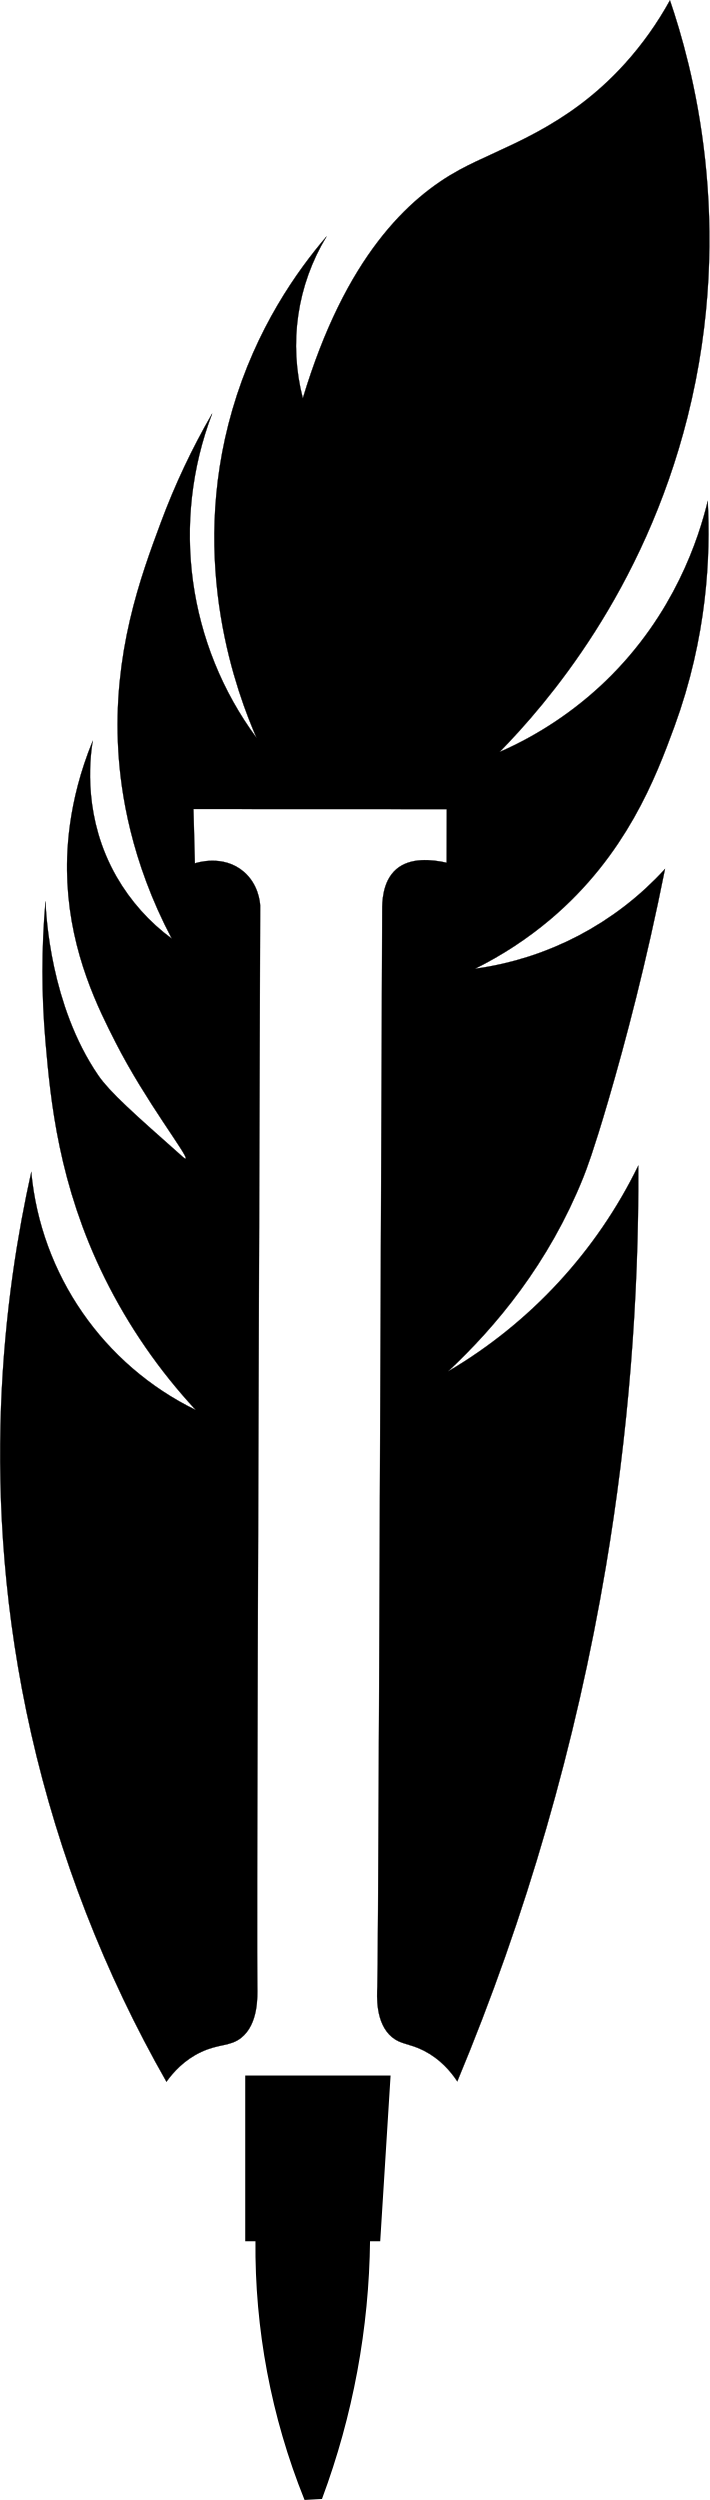
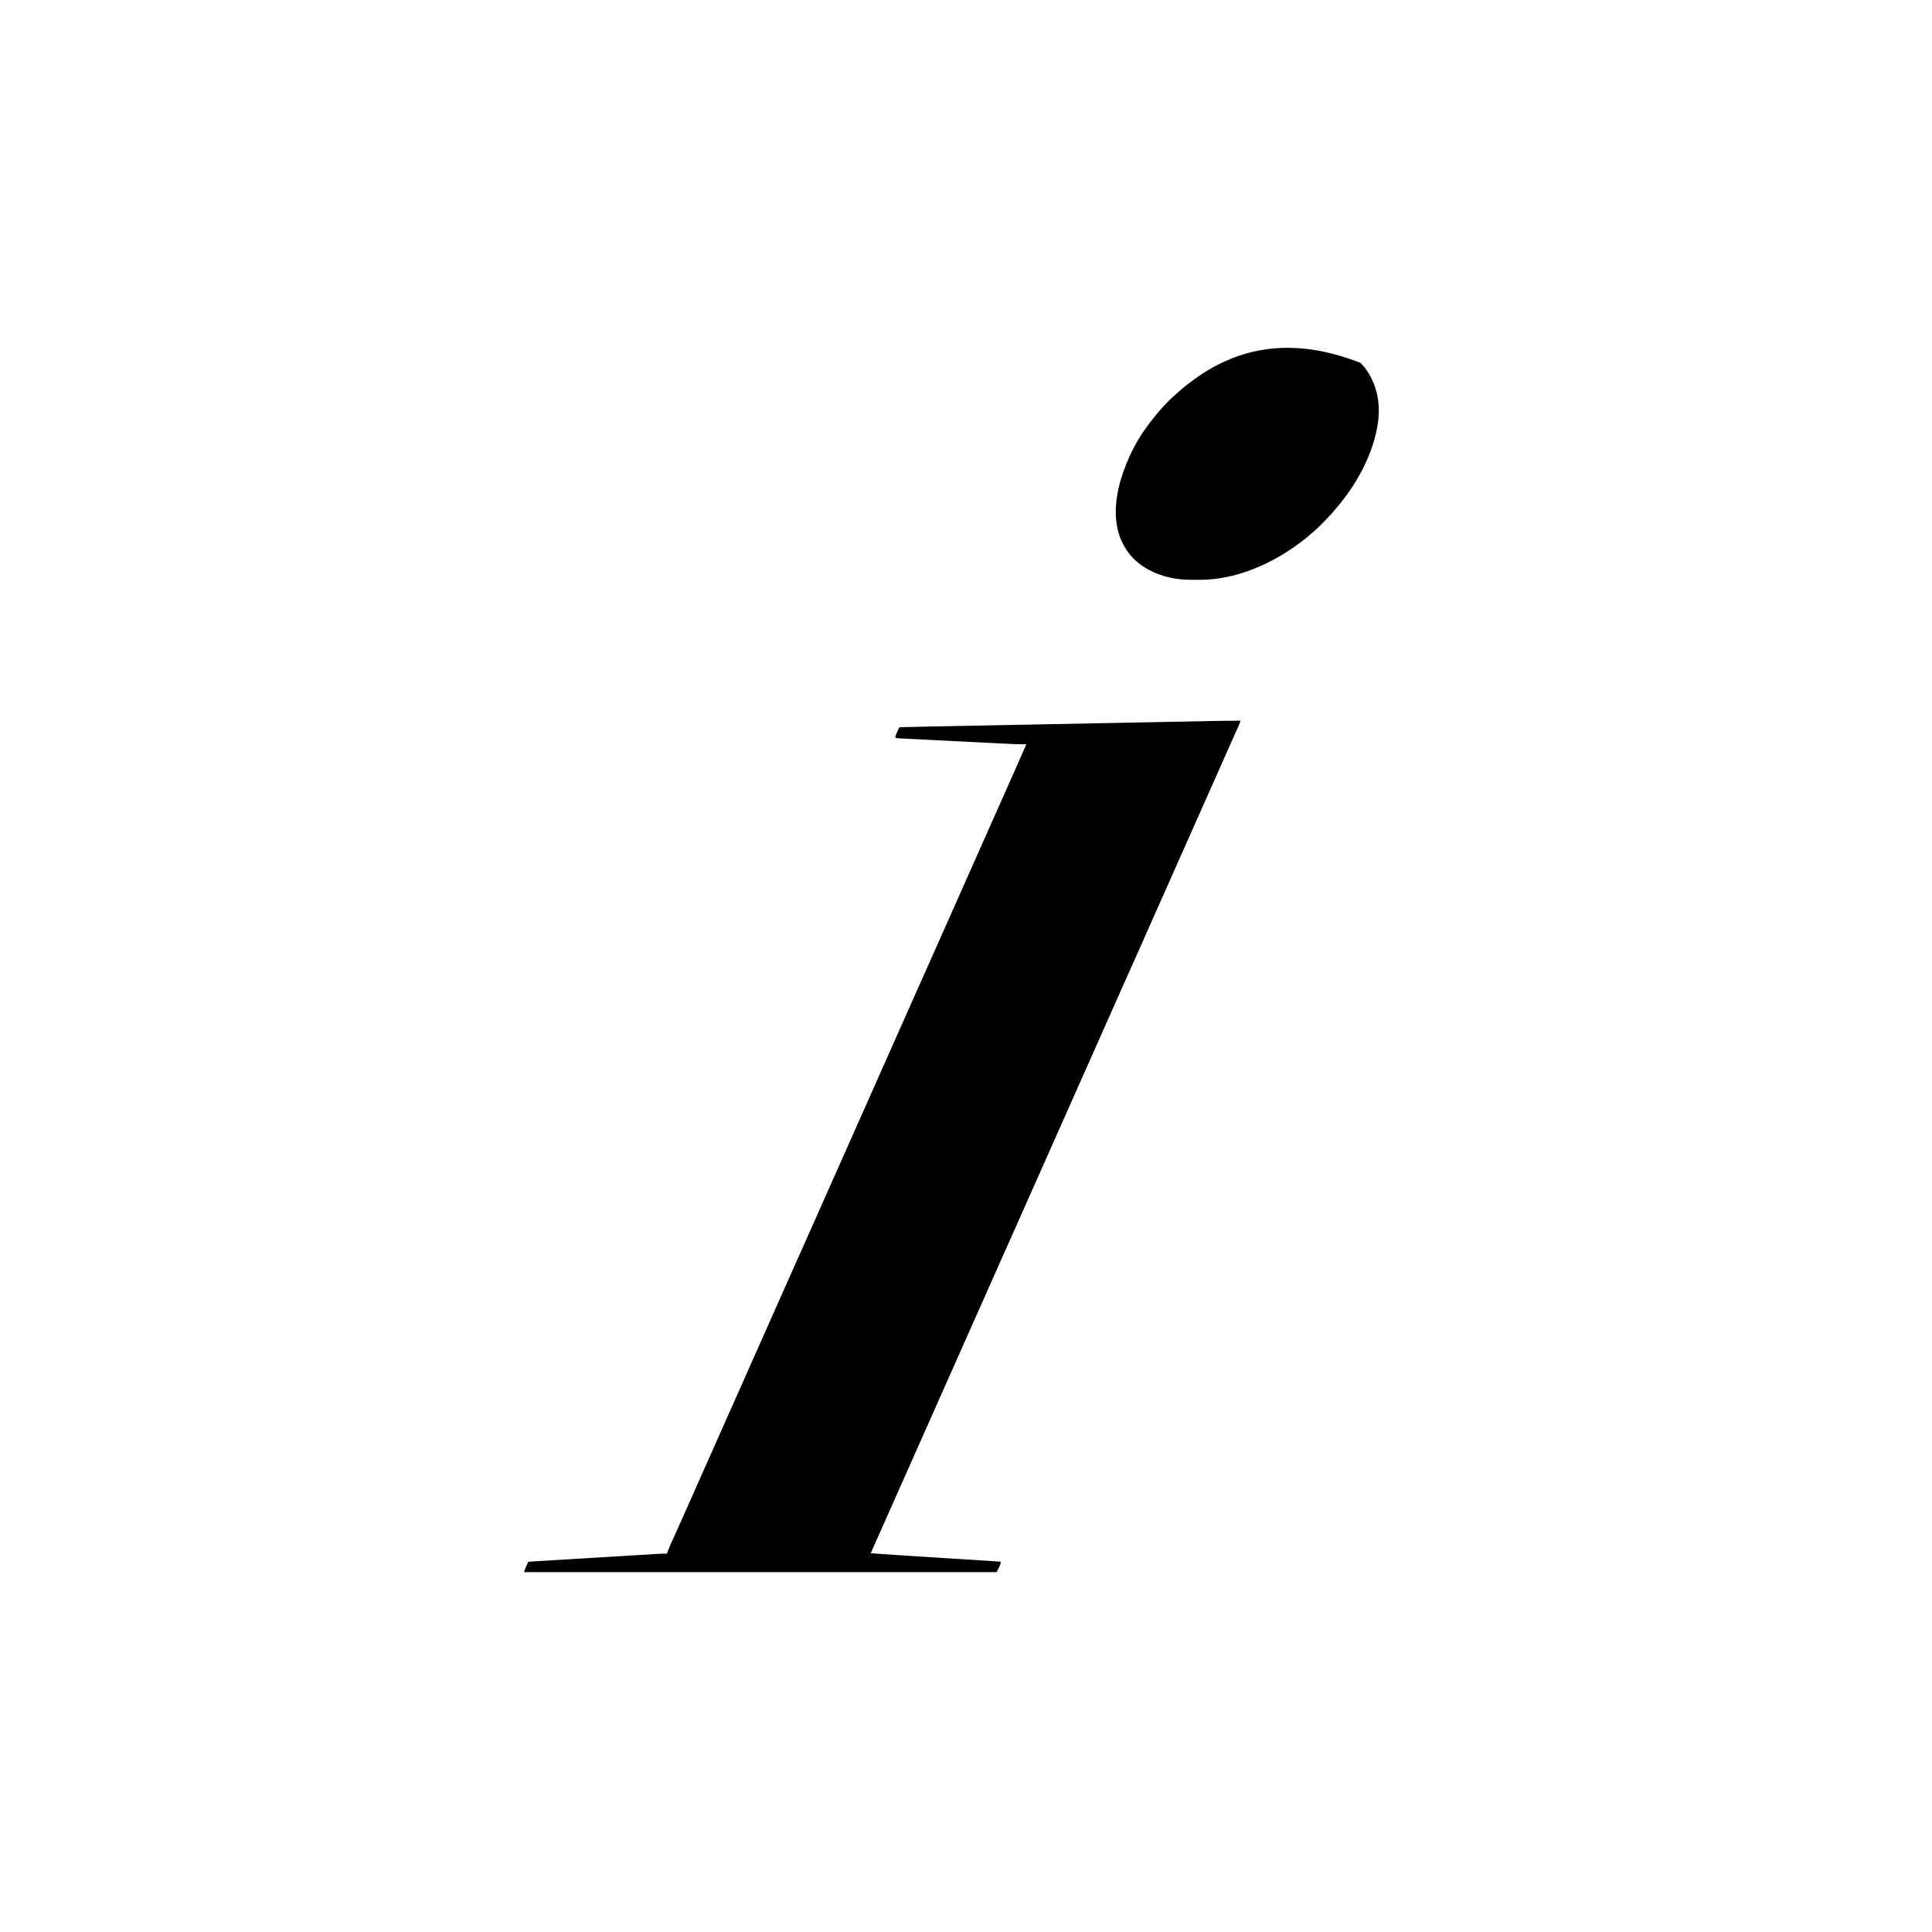
- <svg xmlns="http://www.w3.org/2000/svg" id="Layer_2" data-name="Layer 2" viewBox="0 0 685.13 2413.87">
-   <defs>
-     <style>.cls-1,.cls-2{stroke:#000;stroke-miterlimit:10;}.cls-1{stroke-width:0.25px;}.cls-2{stroke-width:2px;}</style>
-   </defs>
-   <path class="cls-1" d="M1098.16,2083.44c6.35-8.86,17-21,33.51-28.7,17.33-8.12,27.89-5.24,38.55-13.62,16.71-13.14,15.87-40,15.71-49.43-.8-45.84.89-465.51,2.72-1044-.23-3.54-1.7-20.33-15.71-32.47-20-17.31-46.27-8.55-47.34-8.17q-.69-26.24-1.36-52.48l244.56.11q-.06,25.88-.11,51.74c-14.47-3.22-35.22-5.3-48.65,6.32-13.82,12-13.54,33-13.56,39.24-2.62,681.05-3.93,1021.58-4.71,1040-.35,8-2.1,34.86,14.13,48.39,8.68,7.23,16.85,5.95,30.87,13.11,15.82,8.09,26,20.23,32.21,29.63a2269.8,2269.8,0,0,0,143.43-496.83,2265.06,2265.06,0,0,0,31.35-387.41,468.56,468.56,0,0,1-183.71,198.73c46-43,97.33-104.17,130.72-187.69,2.87-7.2,9.53-24.36,24.09-74.16,16.72-57.23,36.56-132.55,54.67-223.3a303.85,303.85,0,0,1-183.5,96.36,360.69,360.69,0,0,0,72.9-47.76c73.15-61.84,101.6-136.74,119.65-186,31.79-86.86,35-165.2,32.21-217.73-8.51,35-31.83,109.21-98.35,173.49a351,351,0,0,1-102.64,68.72C1465,753.32,1558.87,645,1601.31,475.93c47.1-187.6,3.69-341.47-17-402.19A324.93,324.93,0,0,1,1540.72,135c-57,63-118.65,80.21-159.15,102.15C1331.42,264.3,1270.7,322.07,1229.84,458a202.66,202.66,0,0,1,22.92-156.31c-28.23,33-68.15,88.9-90.94,167.34-43.41,149.4,5.64,276.3,23.38,316.94a329.85,329.85,0,0,1-42.91-313.21,688.32,688.32,0,0,0-49.56,105.19c-19.17,51.62-46.81,126-41,221.27,2.37,38.56,11.72,104.91,51.59,180.53A195,195,0,0,1,1050,920c-32.12-56.07-26.09-111.8-23.11-131-24.21,59.21-25.77,108.42-24.37,136.59,3.45,69.53,30.11,122.07,46.64,154.55,29,56.93,70.45,109.79,67.54,111.91-.53.38-2.22-1.1-2.81-1.62-47-41.66-70.52-62.48-81.7-78.87-46.07-67.5-50.32-154.84-50.82-167.91a784.73,784.73,0,0,0,0,135.53c4.91,56.7,12.56,138,57.22,228.28a538,538,0,0,0,87.93,127.44,285.4,285.4,0,0,1-158.89-229.76c-25.26,113.71-52.6,310.06,0,542.4A1226.31,1226.31,0,0,0,1098.16,2083.44Z" transform="translate(-937.44 -73.43)" />
-   <path class="cls-2" d="M1175.22,2078.47v158h9.88a652.46,652.46,0,0,0,47.05,249.75l15.46-.87a736.9,736.9,0,0,0,46.14-248.88h9.87l9.88-158Z" transform="translate(-937.44 -73.43)" />
+ <svg xmlns="http://www.w3.org/2000/svg" version="1.1" width="4096" height="4096">
+   <path d="M0 0 C-1.133 3.433 -2.271 6.796 -3.746 10.098 C-4.082 10.855 -4.419 11.612 -4.765 12.392 C-5.129 13.202 -5.493 14.013 -5.867 14.848 C-6.254 15.715 -6.64 16.582 -7.038 17.476 C-8.315 20.339 -9.595 23.201 -10.875 26.062 C-11.778 28.086 -12.68 30.109 -13.582 32.133 C-15.457 36.338 -17.333 40.542 -19.21 44.747 C-23.073 53.402 -26.921 62.064 -30.768 70.727 C-32.845 75.402 -34.922 80.076 -37 84.75 C-37.833 86.625 -38.667 88.5 -39.5 90.375 C-80.75 183.188 -122 276 -205.75 464.437 C-206.583 466.313 -207.417 468.188 -208.25 470.063 C-210.332 474.747 -212.414 479.431 -214.496 484.114 C-218.266 492.597 -222.036 501.08 -225.801 509.566 C-227.909 514.315 -230.017 519.064 -232.125 523.812 C-232.54 524.747 -232.955 525.682 -233.383 526.645 C-239.621 540.692 -245.916 554.711 -252.24 568.72 C-258.291 582.132 -264.23 595.592 -270.126 609.074 C-276.037 622.587 -282.052 636.049 -288.125 649.49 C-293.832 662.125 -299.446 674.797 -305 687.5 C-311.284 701.872 -317.666 716.196 -324.125 730.49 C-329.832 743.125 -335.446 755.797 -341 768.5 C-347.284 782.872 -353.666 797.196 -360.125 811.49 C-365.832 824.125 -371.446 836.797 -377 849.5 C-383.284 863.872 -389.666 878.196 -396.125 892.49 C-401.832 905.125 -407.446 917.797 -413 930.5 C-419.284 944.872 -425.666 959.196 -432.125 973.49 C-437.832 986.125 -443.446 998.797 -449 1011.5 C-455.285 1025.872 -461.666 1040.197 -468.126 1054.492 C-473.814 1067.083 -479.405 1079.714 -484.938 1092.375 C-491.408 1107.181 -498.011 1121.922 -504.696 1136.633 C-510.968 1150.437 -517.111 1164.294 -523.182 1178.187 C-528.708 1190.828 -534.319 1203.428 -540 1216 C-546.084 1229.464 -552.081 1242.963 -558 1256.5 C-564.284 1270.872 -570.666 1285.196 -577.125 1299.49 C-582.832 1312.125 -588.446 1324.797 -594 1337.5 C-600.284 1351.872 -606.666 1366.196 -613.125 1380.49 C-618.832 1393.125 -624.446 1405.797 -630 1418.5 C-636.284 1432.872 -642.666 1447.196 -649.125 1461.49 C-654.832 1474.125 -660.446 1486.797 -666 1499.5 C-672.284 1513.872 -678.666 1528.196 -685.125 1542.49 C-690.832 1555.125 -696.446 1567.797 -702 1580.5 C-708.284 1594.872 -714.666 1609.196 -721.125 1623.49 C-726.832 1636.125 -732.445 1648.798 -738 1661.5 C-744.259 1675.812 -750.609 1690.079 -757.039 1704.315 C-766.15 1724.489 -775.074 1744.744 -784 1765 C-747.994 1767.573 -711.975 1769.919 -675.949 1772.199 C-674.838 1772.27 -673.728 1772.34 -672.583 1772.412 C-657.637 1773.358 -642.691 1774.301 -627.745 1775.243 C-610.169 1776.35 -592.592 1777.46 -575.016 1778.571 C-568.47 1778.985 -561.924 1779.398 -555.377 1779.81 C-551.325 1780.065 -547.274 1780.321 -543.222 1780.577 C-541.358 1780.694 -539.495 1780.812 -537.631 1780.929 C-527.748 1781.549 -517.871 1782.201 -508 1783 C-509 1789 -509 1789 -517 1805 C-847.66 1805 -1178.32 1805 -1519 1805 C-1516.75 1798.25 -1516.75 1798.25 -1515.273 1794.914 C-1514.964 1794.212 -1514.655 1793.509 -1514.336 1792.785 C-1513.86 1791.716 -1513.86 1791.716 -1513.375 1790.625 C-1513.05 1789.889 -1512.725 1789.153 -1512.391 1788.395 C-1511.596 1786.595 -1510.798 1784.797 -1510 1783 C-1476.657 1780.979 -1443.315 1778.957 -1409.972 1776.936 C-1406.028 1776.697 -1402.085 1776.458 -1398.141 1776.219 C-1397.356 1776.171 -1396.571 1776.124 -1395.762 1776.075 C-1383.08 1775.306 -1370.397 1774.537 -1357.715 1773.768 C-1344.685 1772.978 -1331.654 1772.188 -1318.624 1771.399 C-1310.595 1770.912 -1302.566 1770.425 -1294.537 1769.938 C-1288.363 1769.564 -1282.188 1769.19 -1276.013 1768.816 C-1273.493 1768.663 -1270.973 1768.51 -1268.454 1768.357 C-1262.888 1768.02 -1257.322 1767.683 -1251.756 1767.348 C-1248.128 1767.129 -1244.501 1766.908 -1240.873 1766.682 C-1239.361 1766.59 -1237.849 1766.497 -1236.337 1766.405 C-1234.456 1766.288 -1234.456 1766.288 -1232.537 1766.169 C-1227.023 1765.905 -1221.52 1765.914 -1216 1766 C-1215.737 1765.166 -1215.737 1765.166 -1215.468 1764.314 C-1213.76 1759.034 -1211.787 1753.994 -1209.473 1748.953 C-1209.132 1748.201 -1208.792 1747.449 -1208.441 1746.675 C-1207.705 1745.05 -1206.966 1743.426 -1206.226 1741.803 C-1204.192 1737.341 -1202.174 1732.871 -1200.152 1728.402 C-1199.729 1727.468 -1199.306 1726.533 -1198.87 1725.57 C-1194.24 1715.339 -1189.679 1705.077 -1185.125 1694.812 C-1184.285 1692.921 -1183.446 1691.029 -1182.606 1689.138 C-1180.914 1685.327 -1179.223 1681.516 -1177.532 1677.706 C-1173.775 1669.238 -1170.011 1660.773 -1166.248 1652.307 C-1164.165 1647.622 -1162.083 1642.936 -1160 1638.25 C-1159.167 1636.375 -1158.333 1634.5 -1157.5 1632.625 C-1157.088 1631.697 -1156.675 1630.769 -1156.25 1629.812 C-1115 1537 -1073.75 1444.188 -971.25 1213.563 C-970.417 1211.687 -969.583 1209.812 -968.75 1207.937 C-966.668 1203.253 -964.586 1198.569 -962.504 1193.886 C-958.734 1185.403 -954.964 1176.92 -951.199 1168.434 C-949.091 1163.685 -946.983 1158.936 -944.875 1154.188 C-944.46 1153.253 -944.045 1152.318 -943.617 1151.355 C-937.379 1137.308 -931.084 1123.289 -924.76 1109.28 C-918.709 1095.868 -912.77 1082.408 -906.874 1068.926 C-900.963 1055.413 -894.948 1041.951 -888.875 1028.51 C-883.168 1015.875 -877.554 1003.203 -872 990.5 C-865.716 976.128 -859.334 961.804 -852.875 947.51 C-847.168 934.875 -841.554 922.203 -836 909.5 C-829.716 895.128 -823.334 880.804 -816.875 866.51 C-811.168 853.875 -805.554 841.203 -800 828.5 C-793.716 814.128 -787.334 799.804 -780.875 785.51 C-775.168 772.875 -769.554 760.203 -764 747.5 C-757.716 733.128 -751.334 718.804 -744.875 704.51 C-739.168 691.875 -733.554 679.203 -728 666.5 C-721.715 652.128 -715.334 637.803 -708.874 623.508 C-703.186 610.917 -697.595 598.286 -692.062 585.625 C-685.592 570.819 -678.989 556.078 -672.304 541.367 C-666.032 527.563 -659.889 513.706 -653.818 499.813 C-648.292 487.172 -642.681 474.572 -637 462 C-630.916 448.536 -624.919 435.037 -619 421.5 C-612.716 407.128 -606.334 392.804 -599.875 378.51 C-594.168 365.875 -588.554 353.203 -583 340.5 C-576.716 326.128 -570.334 311.804 -563.875 297.51 C-558.168 284.875 -552.554 272.203 -547 259.5 C-540.716 245.128 -534.334 230.804 -527.875 216.51 C-522.168 203.875 -516.554 191.203 -511 178.5 C-505.081 164.963 -499.084 151.464 -493 138 C-485.643 121.716 -478.427 105.374 -471.262 89.005 C-470.902 88.183 -470.542 87.362 -470.172 86.516 C-469.818 85.707 -469.464 84.898 -469.099 84.065 C-464.116 72.688 -459.062 61.342 -454 50 C-455.29 50.02 -455.29 50.02 -456.606 50.041 C-469.575 50.151 -482.487 49.485 -495.437 48.823 C-497.974 48.696 -500.512 48.569 -503.05 48.443 C-509.188 48.137 -515.326 47.827 -521.464 47.516 C-526.451 47.263 -531.438 47.011 -536.425 46.761 C-537.138 46.725 -537.851 46.689 -538.585 46.652 C-540.033 46.579 -541.481 46.507 -542.93 46.434 C-556.461 45.754 -569.993 45.07 -583.524 44.384 C-595.132 43.795 -606.74 43.211 -618.348 42.63 C-631.853 41.953 -645.359 41.275 -658.864 40.592 C-660.303 40.519 -661.742 40.446 -663.181 40.373 C-664.242 40.32 -664.242 40.32 -665.326 40.265 C-670.312 40.013 -675.299 39.763 -680.286 39.513 C-686.987 39.178 -693.688 38.839 -700.389 38.496 C-702.851 38.371 -705.313 38.247 -707.776 38.125 C-711.128 37.958 -714.48 37.787 -717.832 37.614 C-719.304 37.542 -719.304 37.542 -720.806 37.469 C-722.151 37.398 -722.151 37.398 -723.523 37.326 C-724.297 37.287 -725.07 37.248 -725.867 37.208 C-727.995 37 -729.943 36.574 -732 36 C-731.321 31.211 -729.459 27.124 -727.5 22.75 C-727.179 22.018 -726.858 21.286 -726.527 20.531 C-724.142 15.142 -724.142 15.142 -723 14 C-720.977 13.847 -718.949 13.763 -716.921 13.705 C-715.63 13.666 -714.339 13.628 -713.009 13.588 C-711.588 13.55 -710.168 13.513 -708.748 13.476 C-707.284 13.434 -705.819 13.393 -704.355 13.35 C-690.251 12.953 -676.144 12.657 -662.036 12.386 C-659.279 12.332 -656.522 12.277 -653.765 12.223 C-647.84 12.106 -641.915 11.99 -635.99 11.875 C-627.178 11.704 -618.367 11.531 -609.555 11.358 C-593.809 11.048 -578.062 10.74 -562.315 10.434 C-548.538 10.165 -534.761 9.896 -520.984 9.627 C-519.129 9.59 -517.273 9.554 -515.418 9.518 C-512.621 9.463 -509.825 9.408 -507.028 9.354 C-481.072 8.846 -455.116 8.339 -429.16 7.833 C-428.184 7.814 -427.208 7.795 -426.203 7.775 C-418.28 7.621 -410.357 7.467 -402.434 7.312 C-371.514 6.71 -340.594 6.106 -309.674 5.499 C-274.858 4.817 -240.043 4.135 -205.227 3.457 C-201.511 3.384 -197.795 3.312 -194.079 3.239 C-193.164 3.222 -192.25 3.204 -191.307 3.185 C-177.54 2.917 -163.773 2.647 -150.006 2.377 C-134.345 2.07 -118.685 1.764 -103.024 1.46 C-94.277 1.291 -85.531 1.12 -76.784 0.947 C-70.924 0.831 -65.063 0.717 -59.202 0.605 C-55.875 0.541 -52.549 0.476 -49.222 0.41 C-32.813 0.082 -16.413 -0.069 0 0 Z " fill="#000000" transform="translate(2630,1528)" />
+   <path d="M0 0 C16.689 17 27.246 37.753 33.449 60.598 C33.786 61.822 33.786 61.822 34.129 63.072 C40.433 87.285 39.647 116.228 34.449 140.598 C34.251 141.56 34.052 142.522 33.847 143.513 C21.304 203.022 -10.476 259.406 -49.551 305.598 C-50.376 306.595 -51.201 307.593 -52.051 308.621 C-61.915 320.507 -72.533 331.654 -83.426 342.598 C-84.115 343.291 -84.804 343.985 -85.514 344.7 C-90.031 349.203 -94.717 353.44 -99.551 357.598 C-100.599 358.523 -101.646 359.45 -102.691 360.379 C-165.645 415.699 -252.647 459.106 -337.957 459.836 C-338.912 459.846 -339.867 459.855 -340.851 459.865 C-361.389 460.032 -381.396 460.051 -401.551 455.598 C-402.419 455.41 -403.287 455.223 -404.182 455.03 C-440.478 446.954 -474.401 428.696 -495.699 397.445 C-497.747 394.209 -499.674 390.936 -501.551 387.598 C-502.158 386.52 -502.765 385.442 -503.391 384.332 C-525.938 341.902 -521.161 289.635 -507.643 245.219 C-494.593 203.055 -475.225 163.295 -447.967 128.411 C-446.573 126.626 -445.193 124.83 -443.816 123.031 C-428.575 103.24 -411.618 83.683 -392.637 67.402 C-390.301 65.381 -388.021 63.304 -385.738 61.223 C-380.483 56.497 -375.098 51.976 -369.551 47.598 C-368.836 47.032 -368.12 46.466 -367.383 45.882 C-286.581 -17.726 -170.067 -66.907 0 0 Z " fill="#000000" transform="translate(2884.551,769.4023)" />
</svg>
